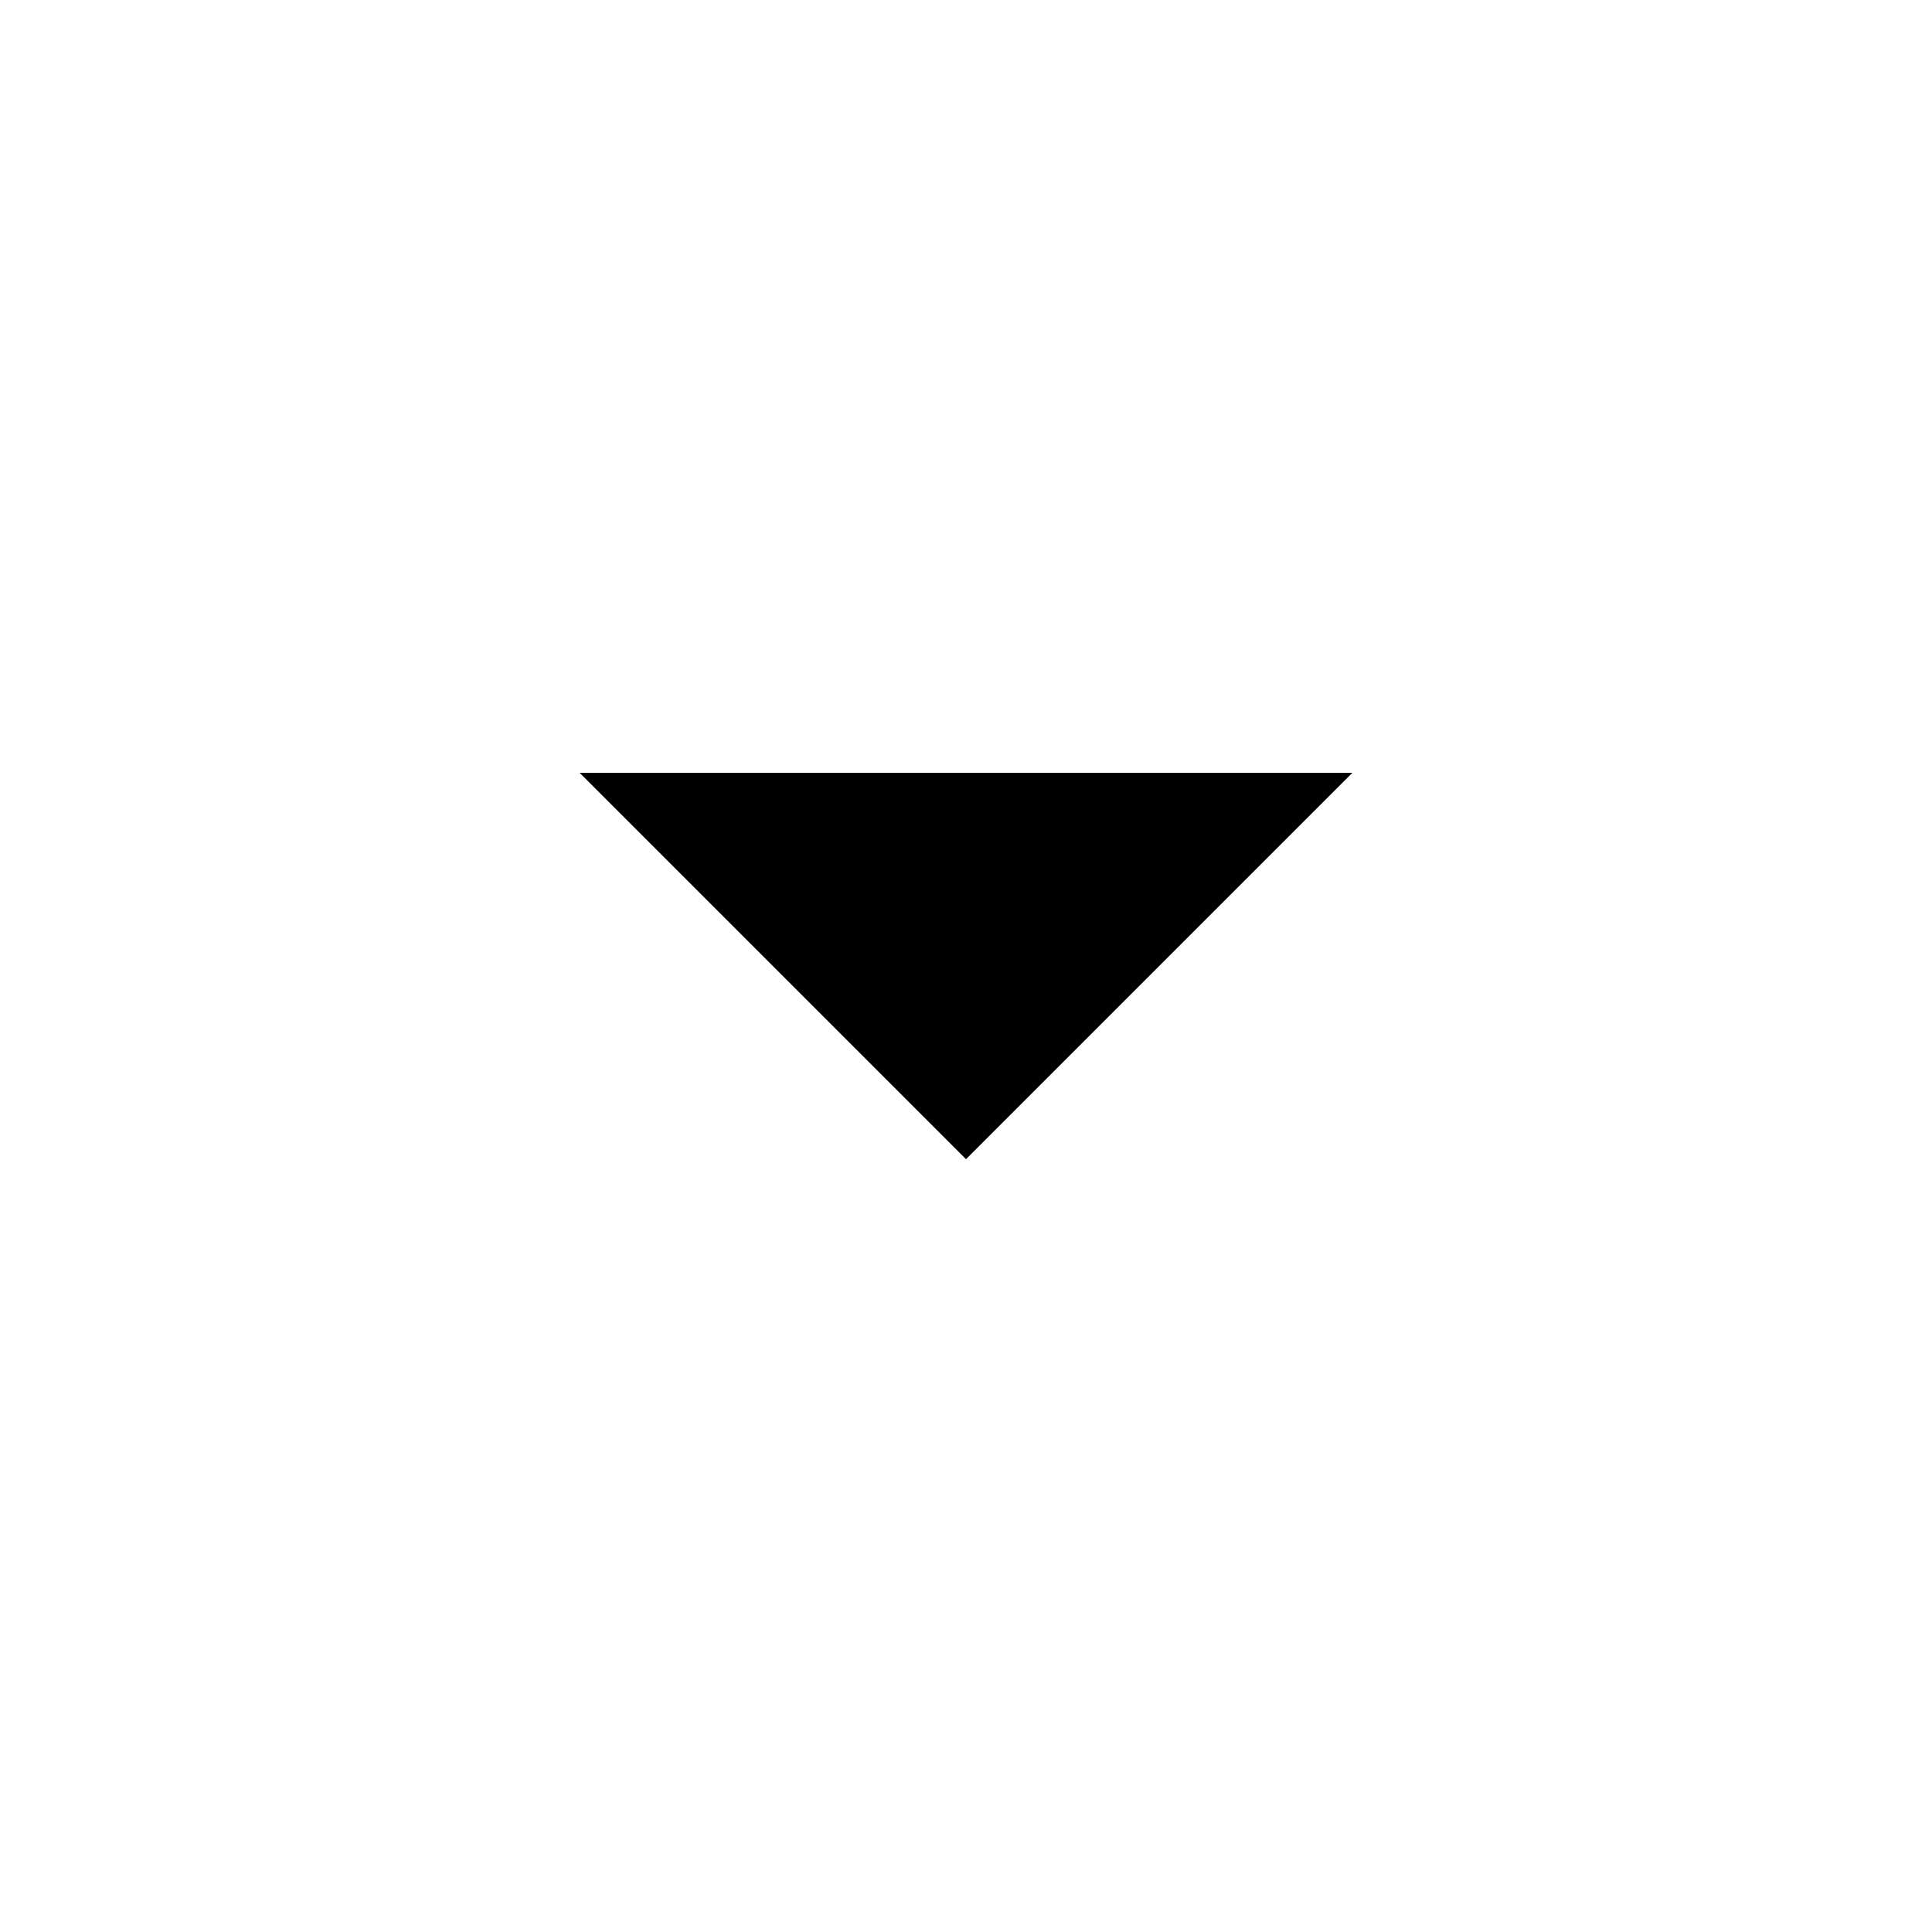
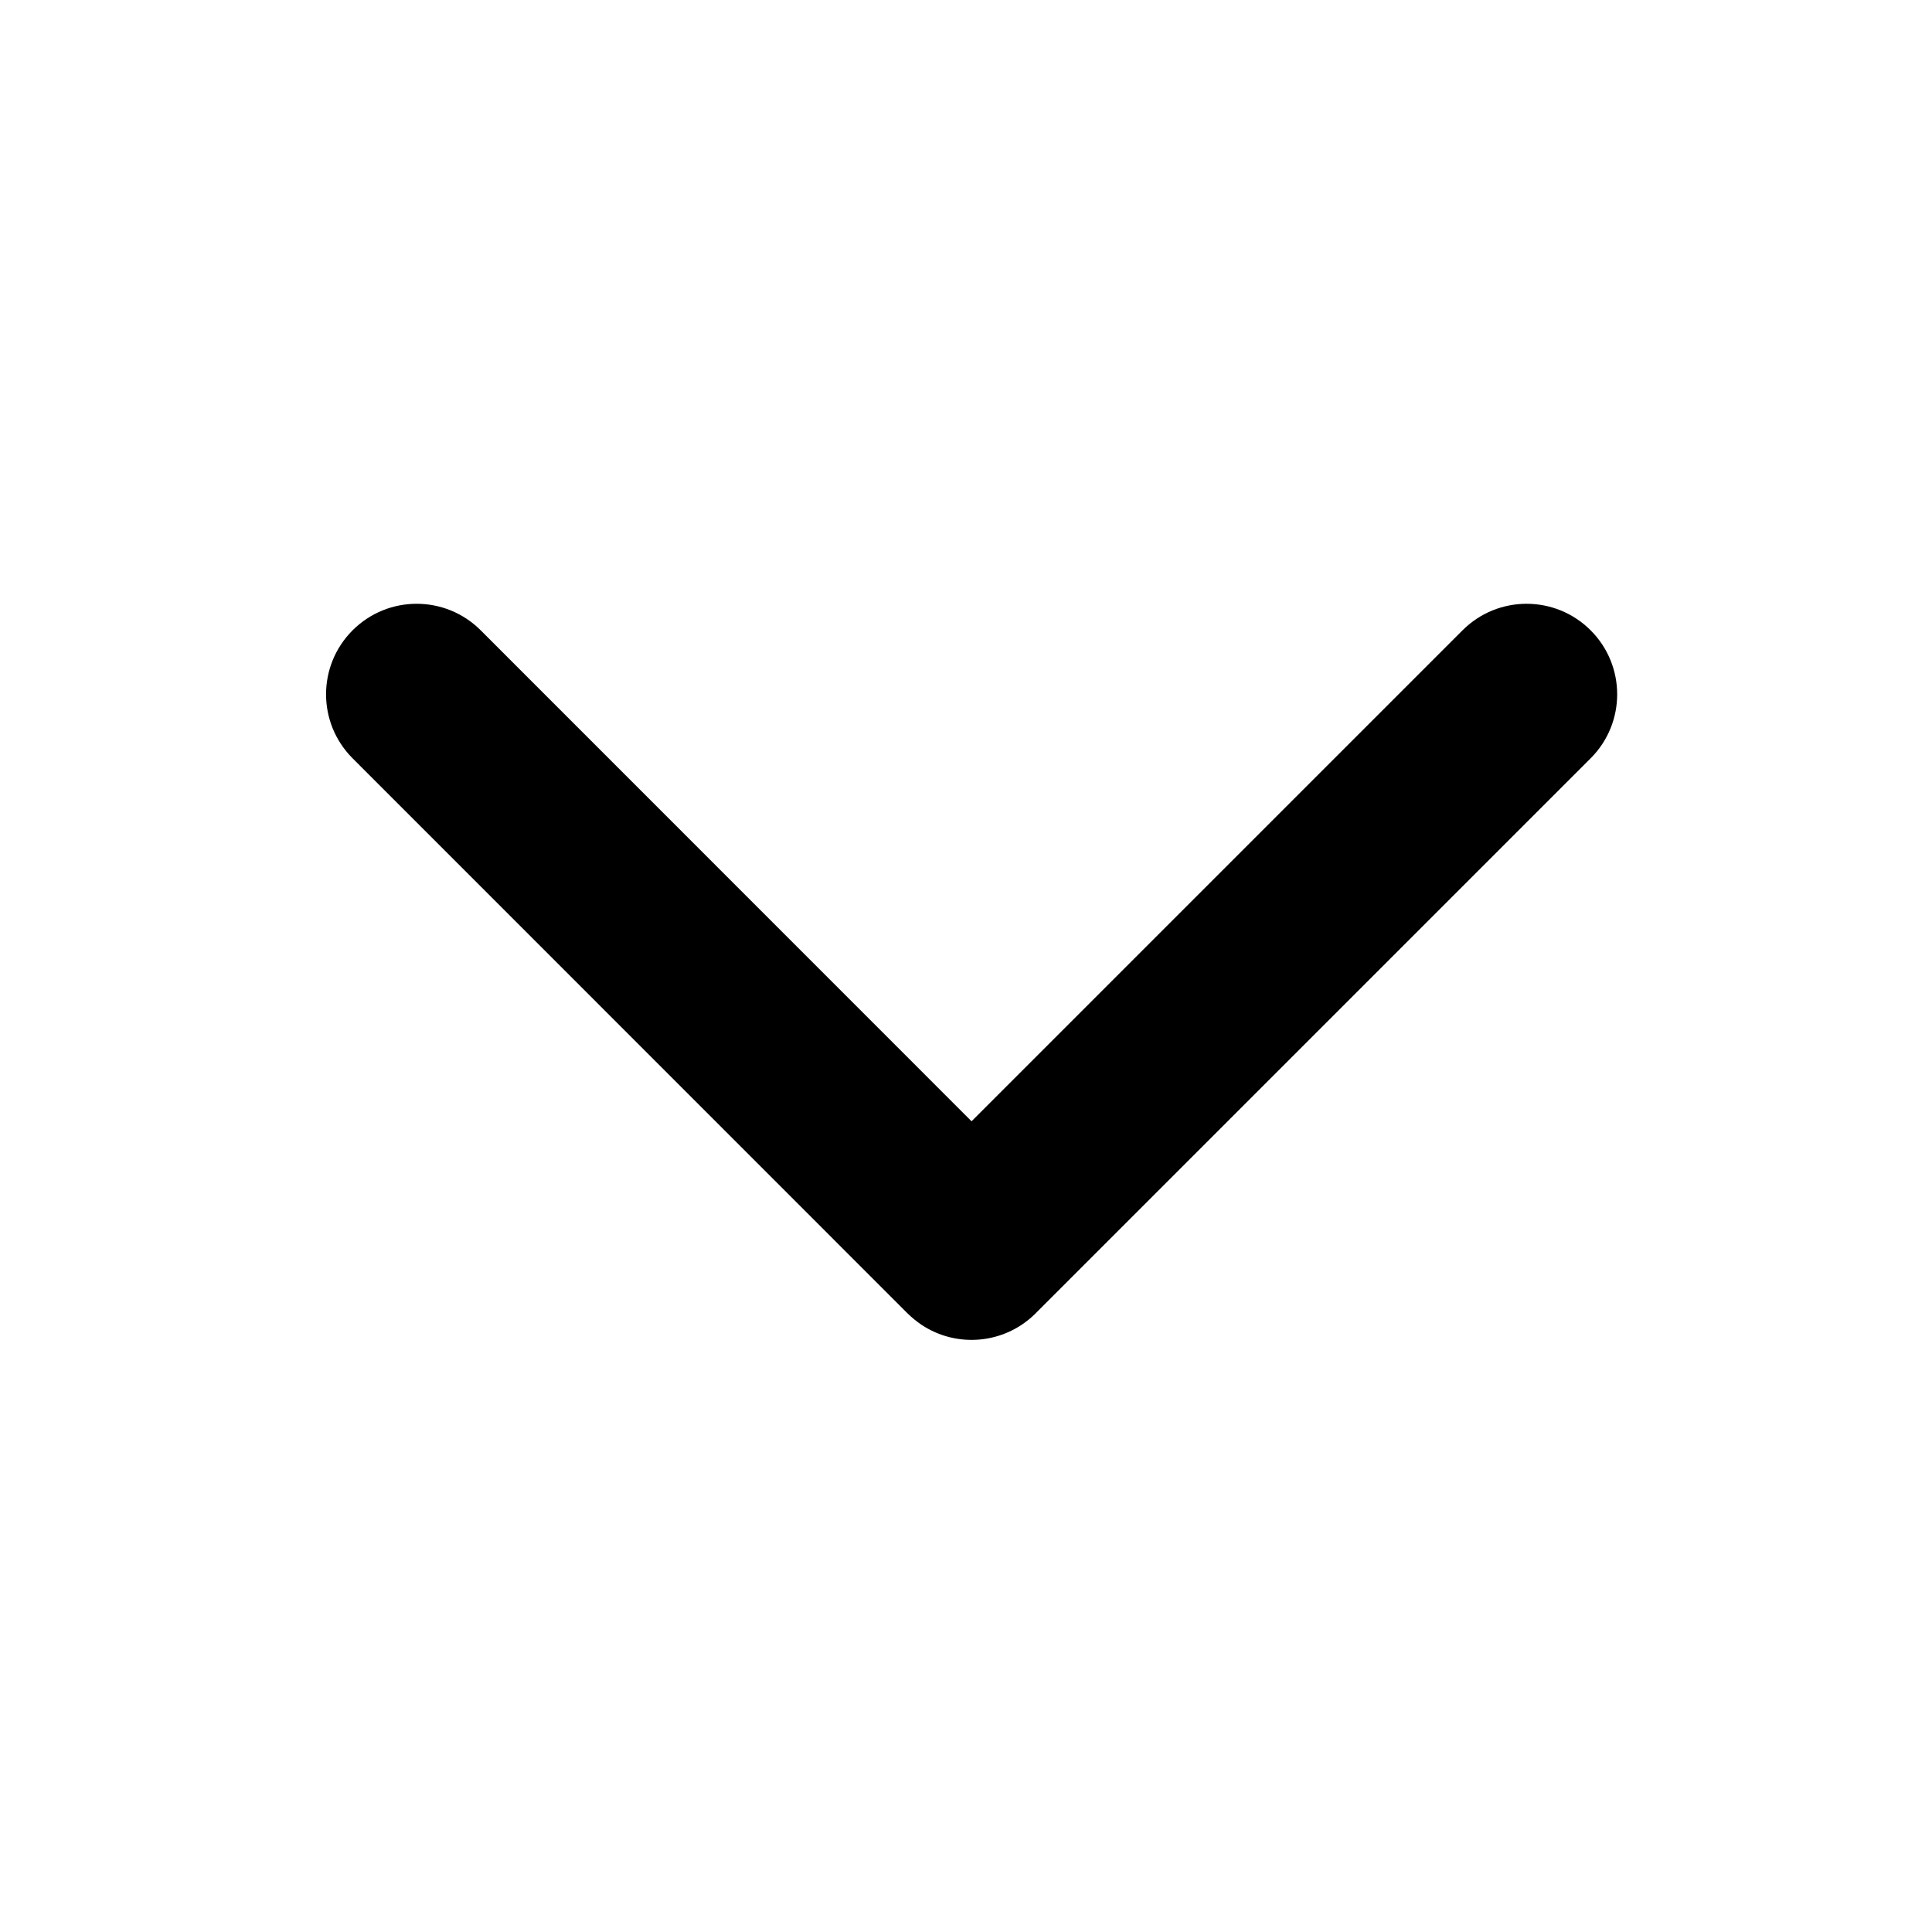
- <svg xmlns="http://www.w3.org/2000/svg" width="20" height="20" viewBox="0 0 20 20" fill="none">
-   <mask id="mask0_604_44" style="mask-type:alpha" maskUnits="userSpaceOnUse" x="0" y="0" width="20" height="20">
-     <rect width="20" height="20" fill="#D9D9D9" />
-   </mask>
-   <g mask="url(#mask0_604_44)">
-     <path d="M10 12L6 8H14L10 12Z" fill="black" />
-   </g>
+ <svg xmlns="http://www.w3.org/2000/svg" width="16" height="16" viewBox="0 0 16 16" fill="none">
+   <path fill-rule="evenodd" clip-rule="evenodd" d="M3.981 5.22C3.688 4.927 3.213 4.927 2.92 5.22C2.627 5.513 2.627 5.987 2.92 6.28L7.514 10.875C7.515 10.875 7.515 10.876 7.516 10.877C7.553 10.913 7.592 10.945 7.634 10.973C7.923 11.164 8.315 11.133 8.571 10.882C8.573 10.88 8.575 10.878 8.577 10.877C8.577 10.876 8.578 10.875 8.578 10.875L13.173 6.28C13.466 5.987 13.466 5.513 13.173 5.22C12.88 4.927 12.405 4.927 12.112 5.22L8.046 9.286L3.981 5.22Z" fill="black" />
</svg>
